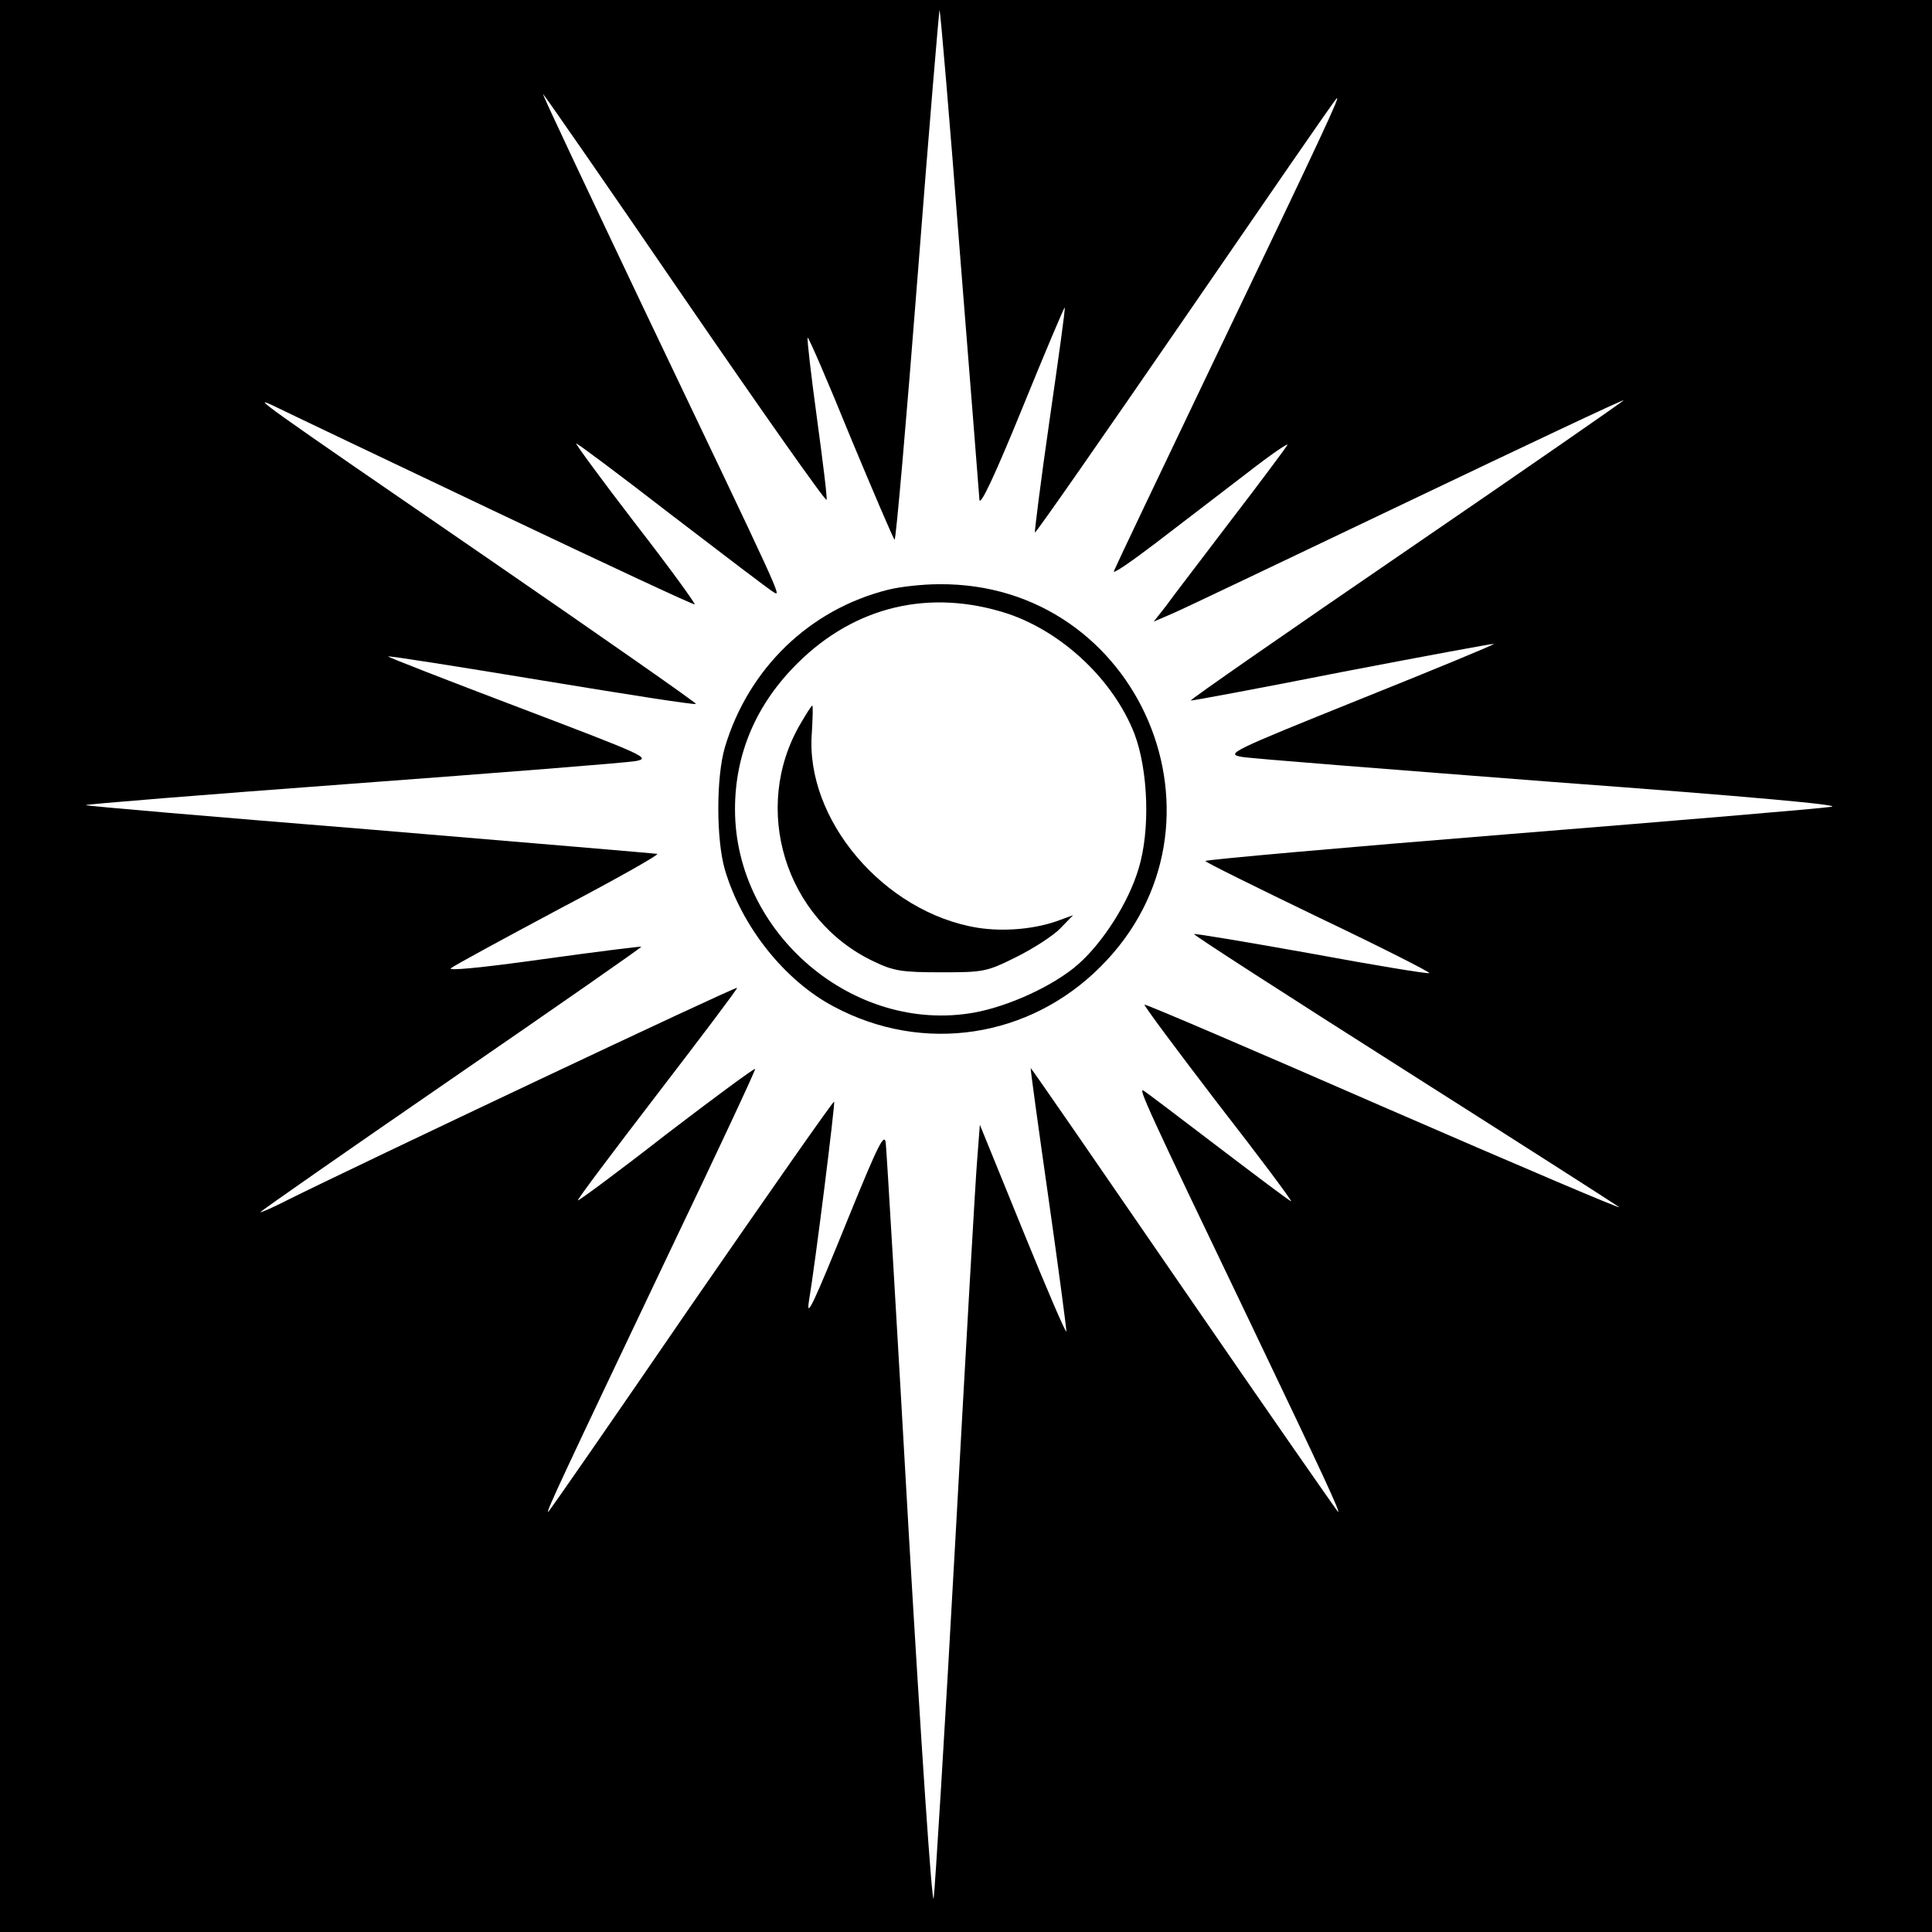
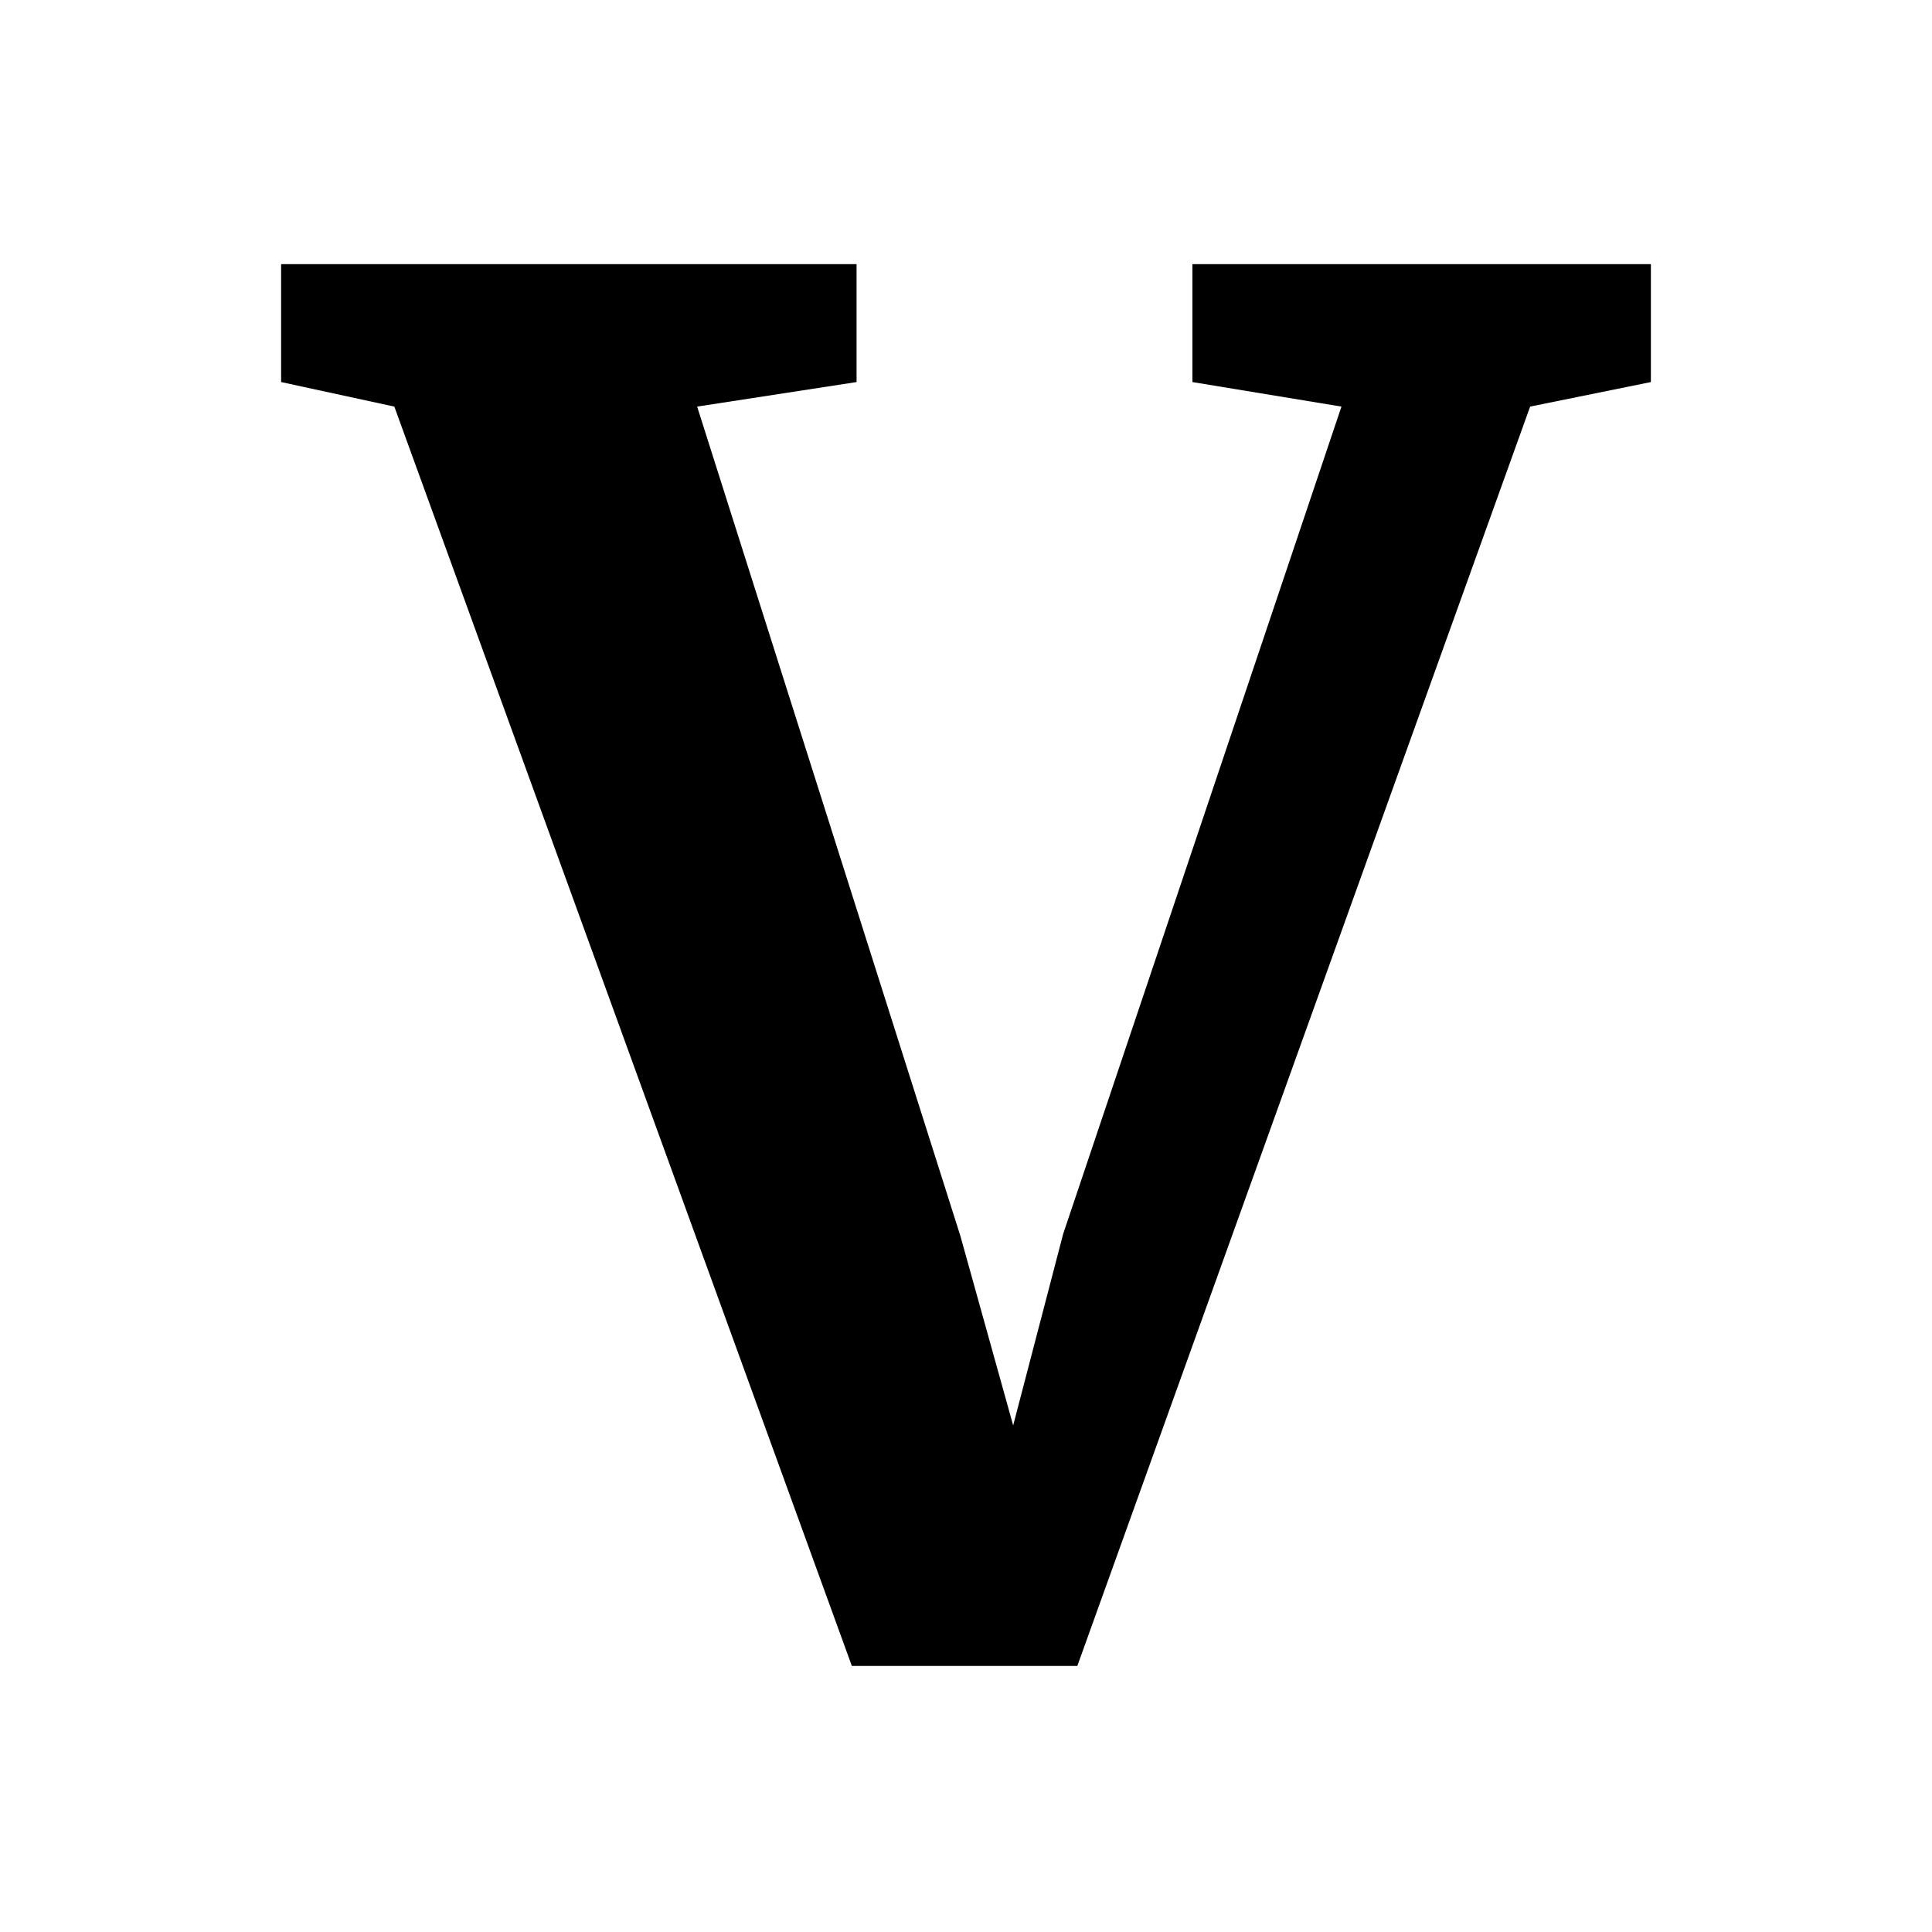
- <svg xmlns="http://www.w3.org/2000/svg" version="1.0" width="460pt" height="460pt" viewBox="0 0 460 460" preserveAspectRatio="xMidYMid meet">
-   <g transform="translate(0,460) scale(0.1,-0.1)" fill="#000000" stroke="none">
-     <path d="M0 2300 l0 -2300 2300 0 2300 0 0 2300 0 2300 -2300 0 -2300 0 0 -2300z m2285 1704 c25 -313 46 -580 47 -594 2 -16 38 61 102 218 54 133 100 241 101 240 2 -2 -15 -122 -36 -268 -21 -145 -36 -266 -35 -268 2 -2 162 228 356 510 194 282 356 518 362 523 12 13 -27 -72 -297 -635 -125 -261 -230 -482 -233 -490 -3 -8 42 23 101 68 59 45 155 119 214 164 59 46 103 76 98 68 -5 -8 -65 -89 -135 -180 -69 -91 -139 -182 -154 -203 l-29 -37 44 19 c24 10 275 130 558 265 283 135 515 245 517 243 1 -1 -231 -162 -516 -357 -285 -195 -517 -356 -515 -358 1 -1 163 29 360 68 198 38 360 68 362 67 1 -2 -142 -61 -319 -132 -308 -124 -320 -130 -282 -137 21 -4 356 -30 744 -60 474 -35 690 -55 660 -59 -25 -4 -370 -33 -767 -65 -398 -32 -723 -61 -723 -64 0 -3 122 -63 271 -135 149 -71 267 -131 262 -132 -4 -2 -132 19 -283 47 -151 27 -276 48 -277 46 -2 -2 220 -145 494 -319 274 -174 507 -323 518 -331 11 -8 -238 98 -553 235 -316 138 -575 249 -577 247 -2 -2 77 -108 175 -236 99 -127 177 -232 174 -232 -3 0 -80 58 -172 128 -92 70 -172 131 -179 135 -14 9 7 -38 247 -538 188 -393 221 -465 216 -465 -1 0 -167 238 -367 529 -200 291 -364 529 -365 528 -1 -1 18 -139 42 -307 24 -168 43 -312 43 -320 0 -8 -46 99 -103 239 l-103 253 -6 -78 c-4 -44 -27 -450 -52 -904 -25 -454 -49 -841 -52 -860 -4 -19 -30 370 -59 865 -28 495 -53 915 -55 933 -3 27 -18 -3 -88 -175 -84 -207 -102 -246 -95 -201 15 88 63 472 60 475 -2 2 -155 -217 -341 -486 -185 -270 -338 -491 -340 -491 -5 0 34 83 289 619 114 238 206 435 204 436 -2 2 -97 -68 -212 -156 -114 -89 -209 -159 -210 -157 -2 2 84 116 189 253 106 138 192 252 190 253 -3 4 -899 -420 -1068 -504 -37 -19 -67 -32 -67 -30 0 2 205 145 455 317 250 172 454 314 452 315 -1 1 -107 -12 -236 -30 -150 -21 -228 -28 -217 -21 9 7 125 70 258 141 133 70 238 129 233 131 -6 1 -313 27 -684 58 -371 30 -676 56 -677 58 -2 2 283 25 634 51 350 26 655 50 676 54 37 7 20 14 -277 127 -174 66 -315 121 -313 122 2 2 166 -24 366 -57 200 -33 365 -59 367 -56 2 2 -223 159 -499 349 -549 377 -564 388 -503 359 22 -11 255 -122 518 -247 263 -125 479 -226 481 -224 2 2 -61 89 -141 192 -80 104 -143 190 -141 191 1 2 104 -75 228 -171 124 -95 233 -178 242 -183 19 -11 25 -25 -311 679 -132 278 -240 506 -238 507 1 1 153 -218 337 -487 184 -268 336 -484 338 -479 2 4 -9 92 -23 195 -14 103 -24 189 -22 191 2 2 48 -104 102 -237 55 -132 102 -242 105 -244 3 -2 28 282 55 630 27 349 51 633 52 631 2 -2 24 -259 48 -572z" />
-     <path d="M2115 3196 c-188 -47 -333 -188 -389 -375 -21 -71 -21 -220 0 -292 40 -135 142 -264 260 -326 212 -113 465 -75 635 96 338 338 93 915 -386 910 -38 0 -92 -6 -120 -13z m284 -57 c131 -44 252 -158 302 -286 33 -87 38 -230 10 -321 -24 -81 -85 -176 -144 -228 -58 -51 -165 -100 -248 -115 -287 -51 -569 189 -569 484 0 132 50 250 149 348 137 136 315 178 500 118z" />
-     <path d="M1906 2877 c-118 -201 -37 -466 174 -566 48 -23 67 -26 161 -26 101 0 108 1 180 37 40 20 88 51 104 68 l30 31 -30 -11 c-57 -22 -133 -29 -197 -19 -223 36 -412 258 -395 465 2 35 3 64 1 64 -2 0 -14 -19 -28 -43z" />
-   </g>
+ <svg xmlns="http://www.w3.org/2000/svg" viewBox="0 0 512 512">
+   <path d="M-39 1361V1486H571V1361L402 1335L681 456L737 255L790 458L1085 1335L927 1361V1486H1413V1361L1285 1335L805 0H566L81 1335Z" transform="translate(84.25 441.5) scale(.25 -.25)" />
</svg>
